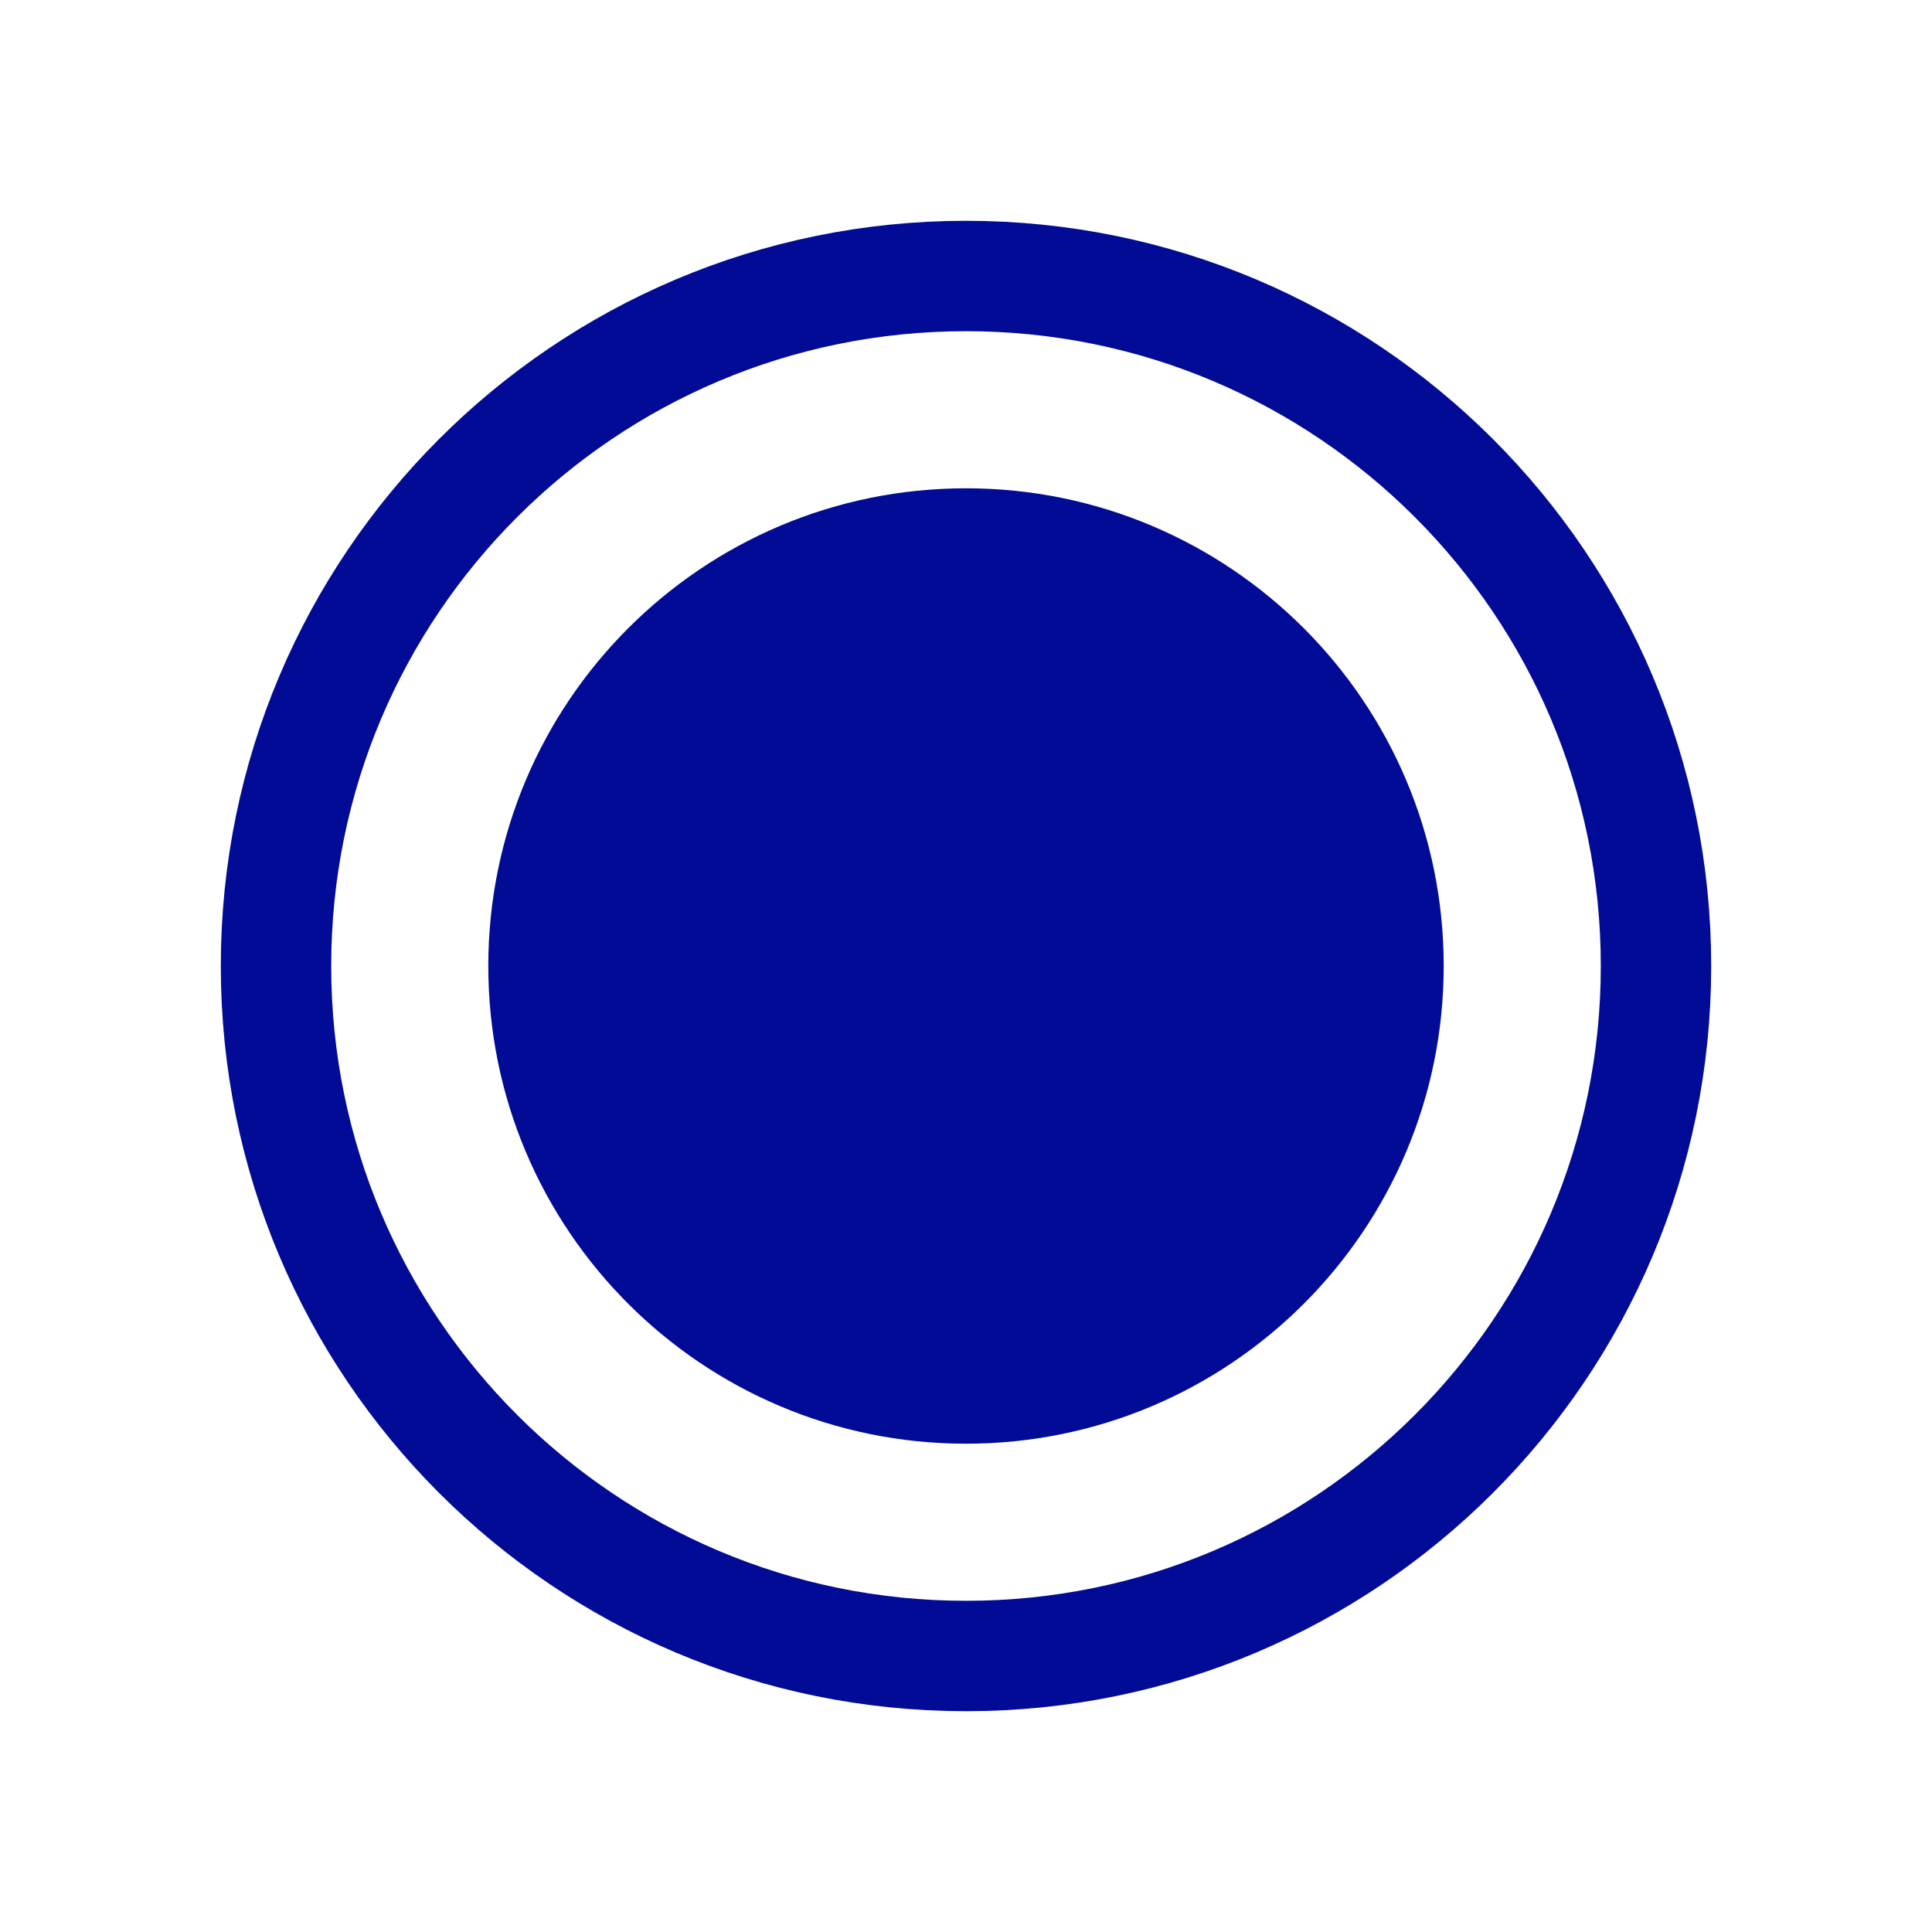
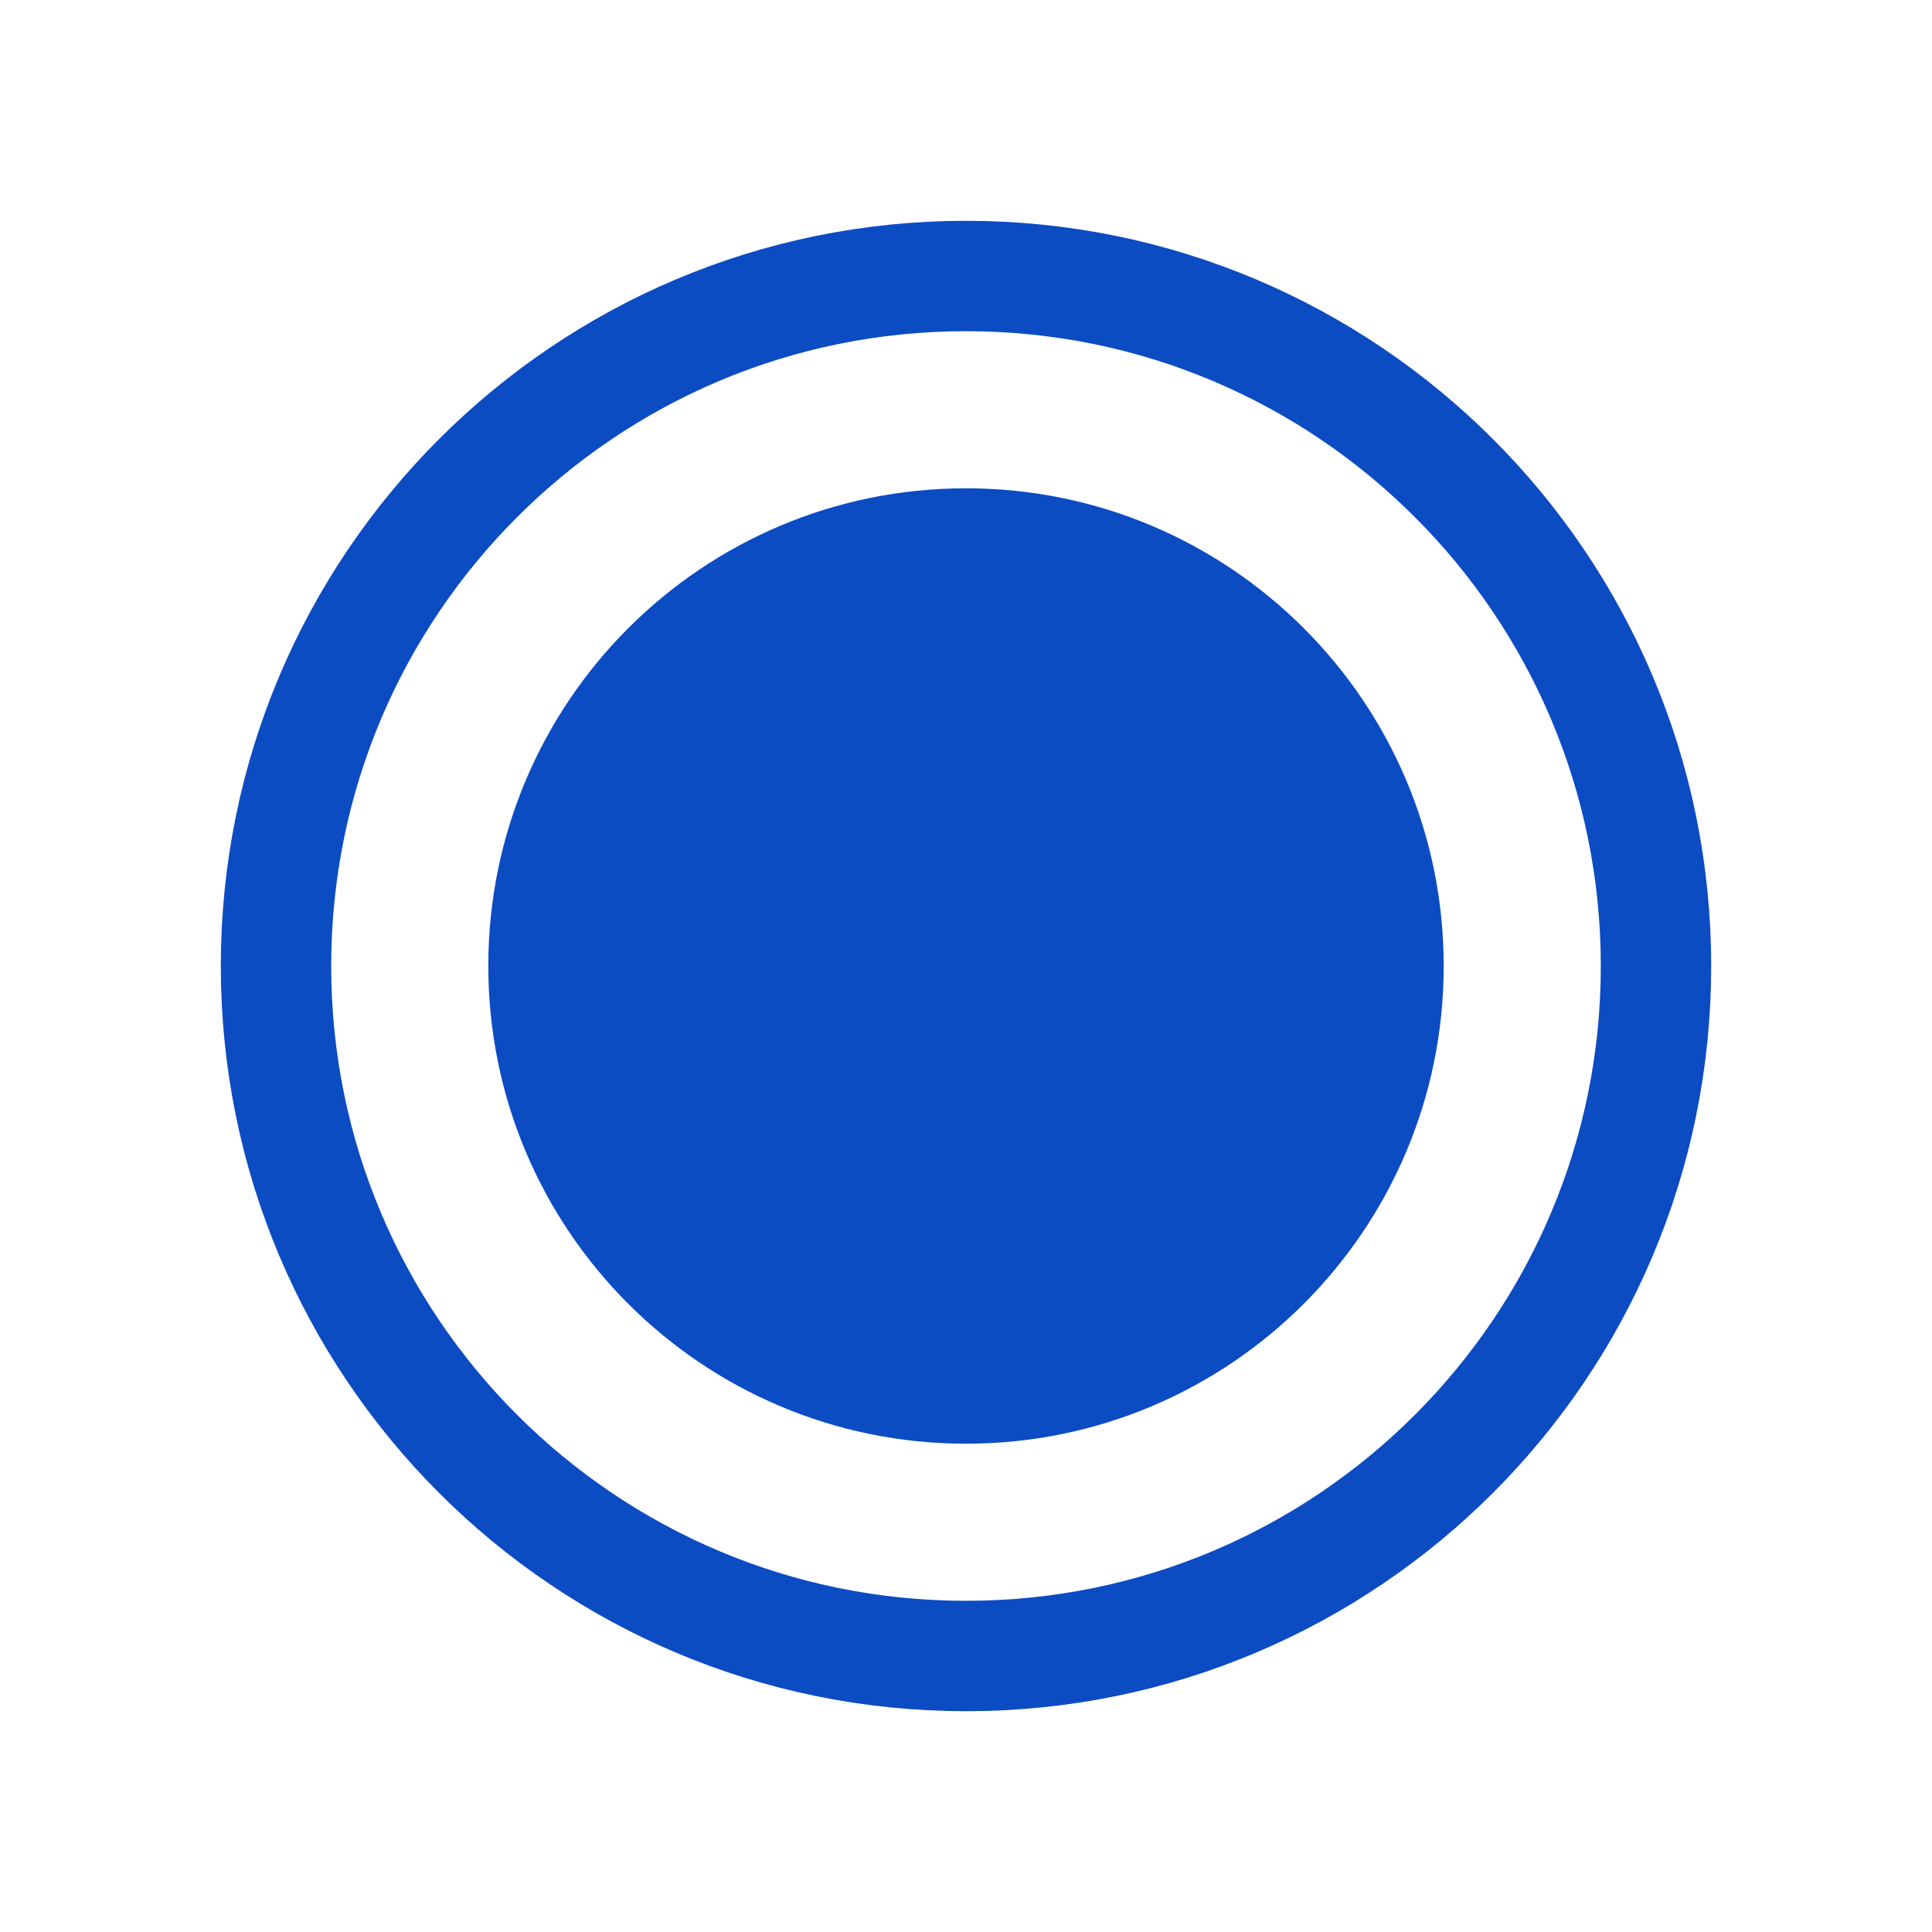
<svg xmlns="http://www.w3.org/2000/svg" width="35px" height="35px" viewBox="0 0 35 35" version="1.1">
  <defs />
  <g id="Symbols" stroke="none" stroke-width="1" fill="none" fill-rule="evenodd">
    <g id="icons/selection/selectedRadio">
      <g id="radio-dark" transform="translate(5, 5)">
-         <circle id="Oval-Copy-5" stroke="#010B96" stroke-width="2" cx="12.5" cy="12.5" r="12.5" />
-         <circle id="Oval-Copy-2" fill="#010B96" cx="12.5" cy="12.5" r="8.654" />
+         <circle id="Oval-Copy-5" stroke="#0C4CC3" stroke-width="2" cx="12.5" cy="12.5" r="12.5" />
+         <circle id="Oval-Copy-2" fill="#0C4CC3" cx="12.5" cy="12.5" r="8.654" />
      </g>
    </g>
  </g>
</svg>
